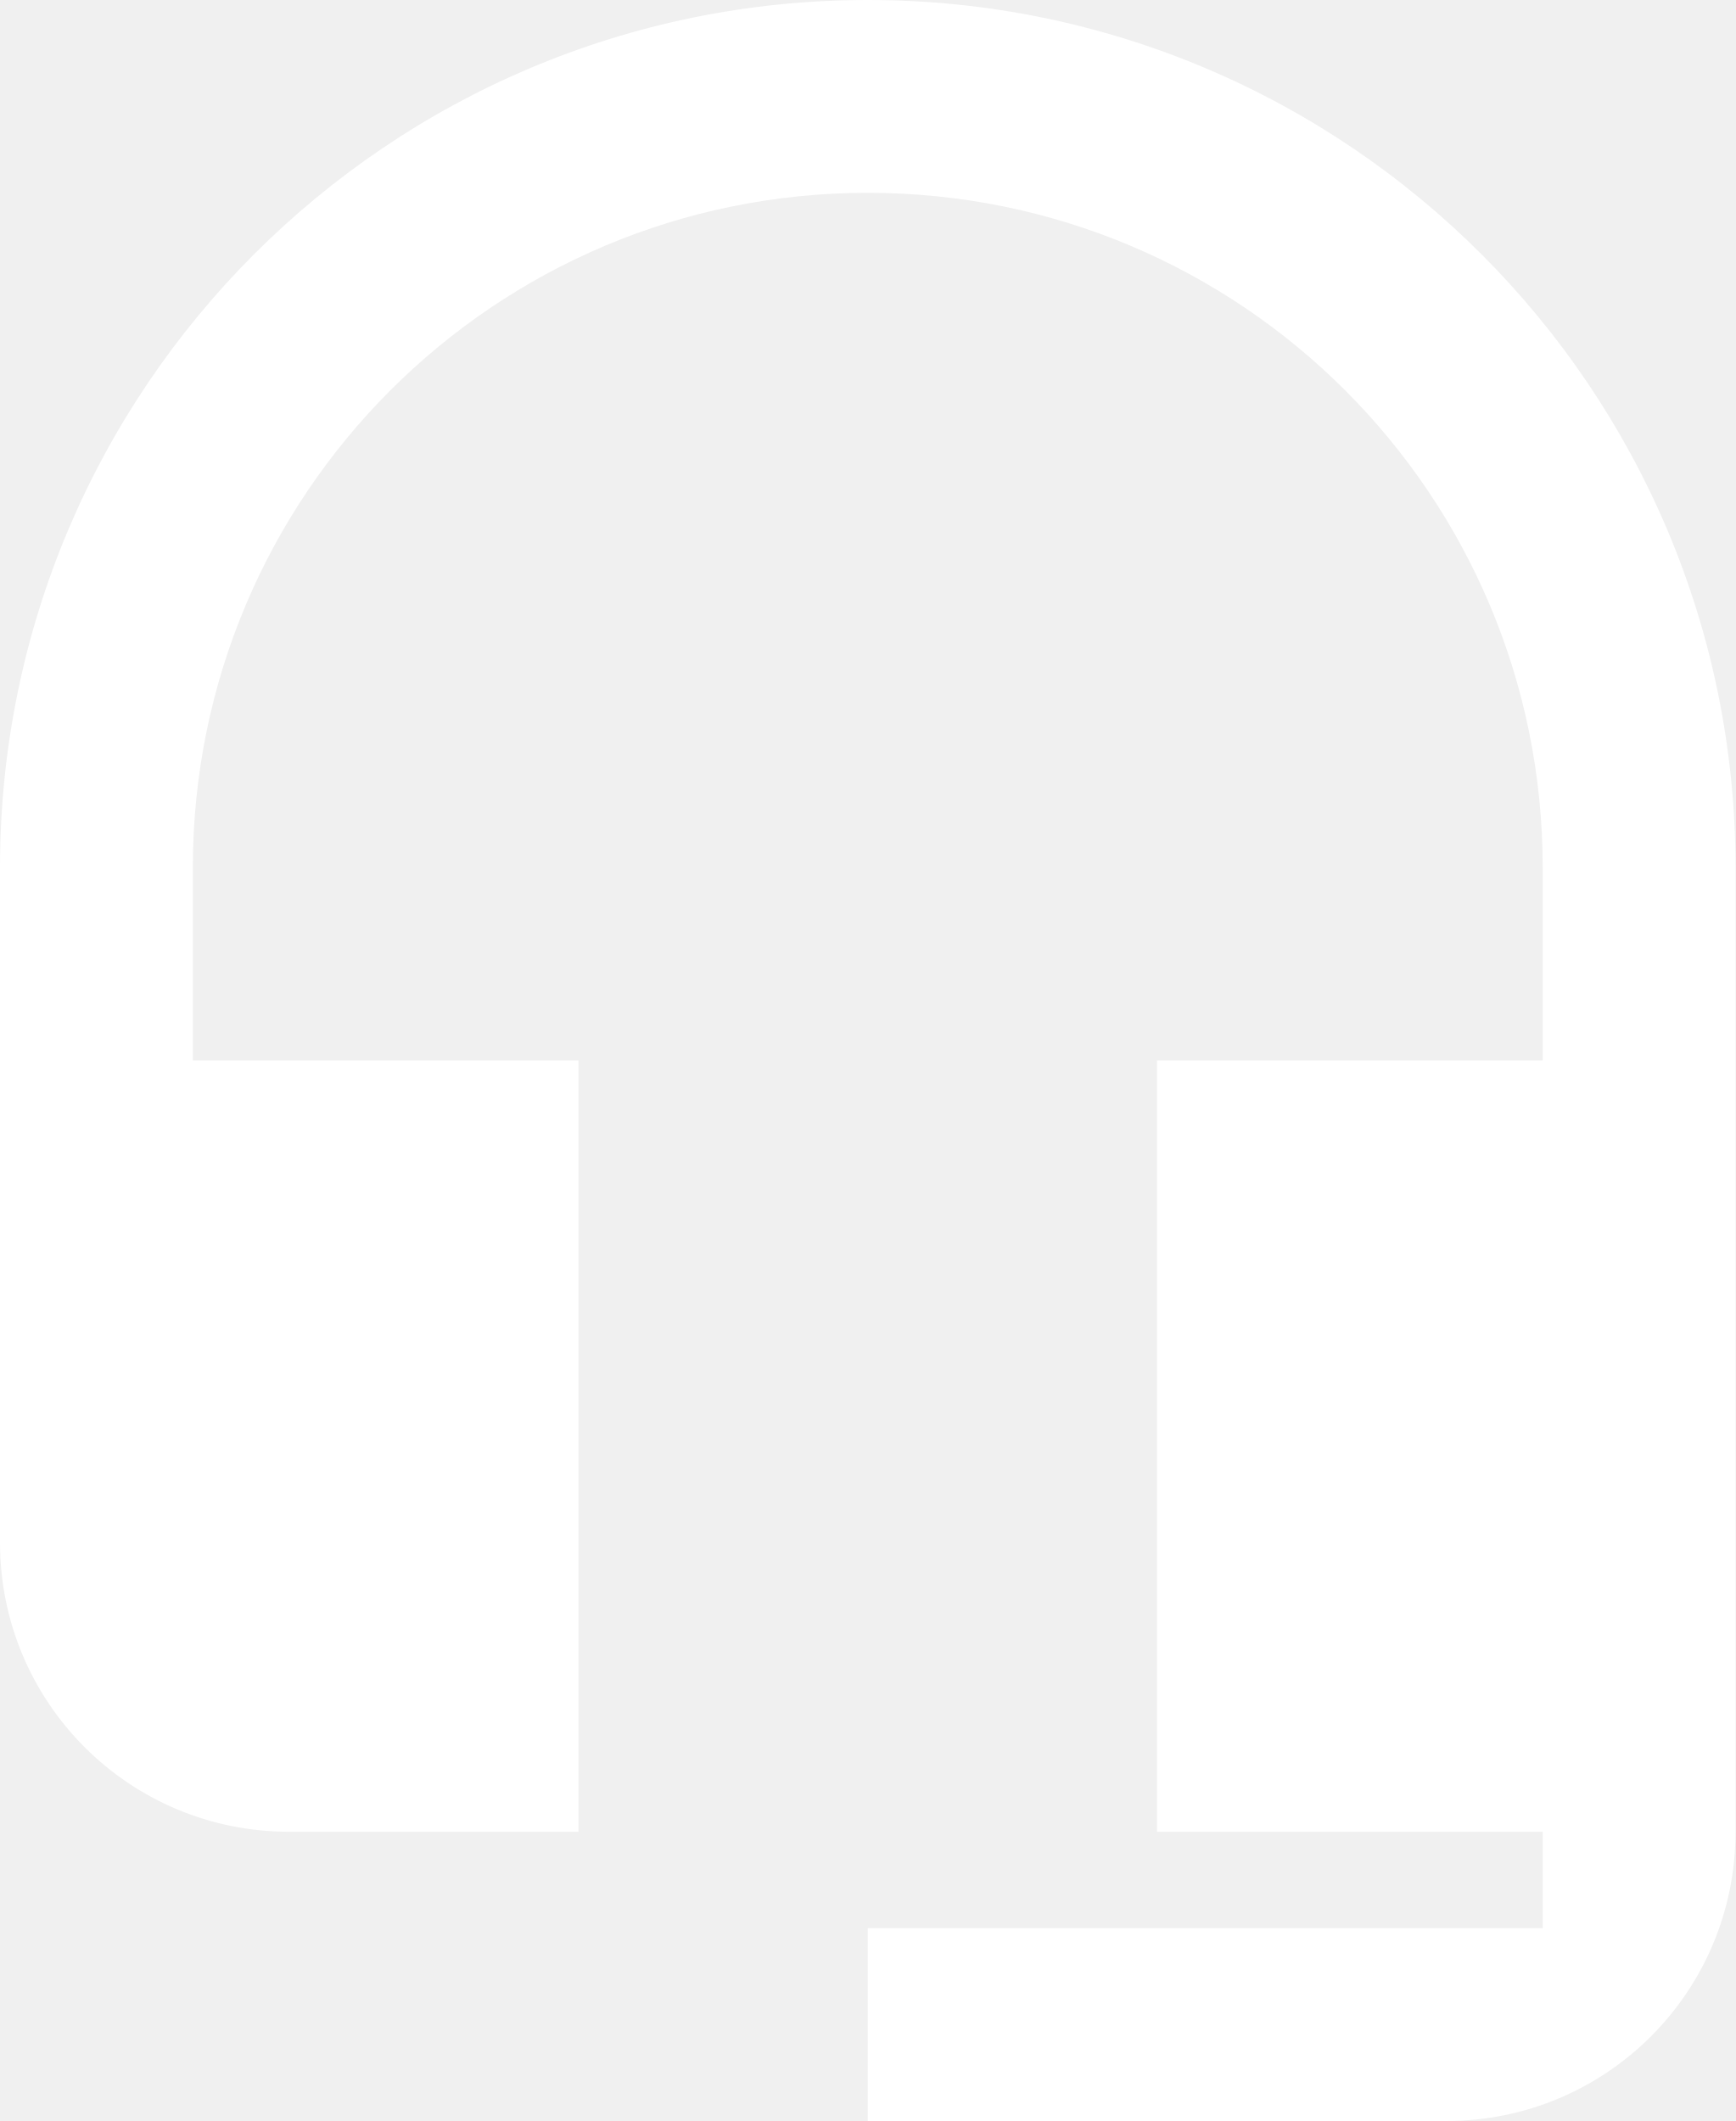
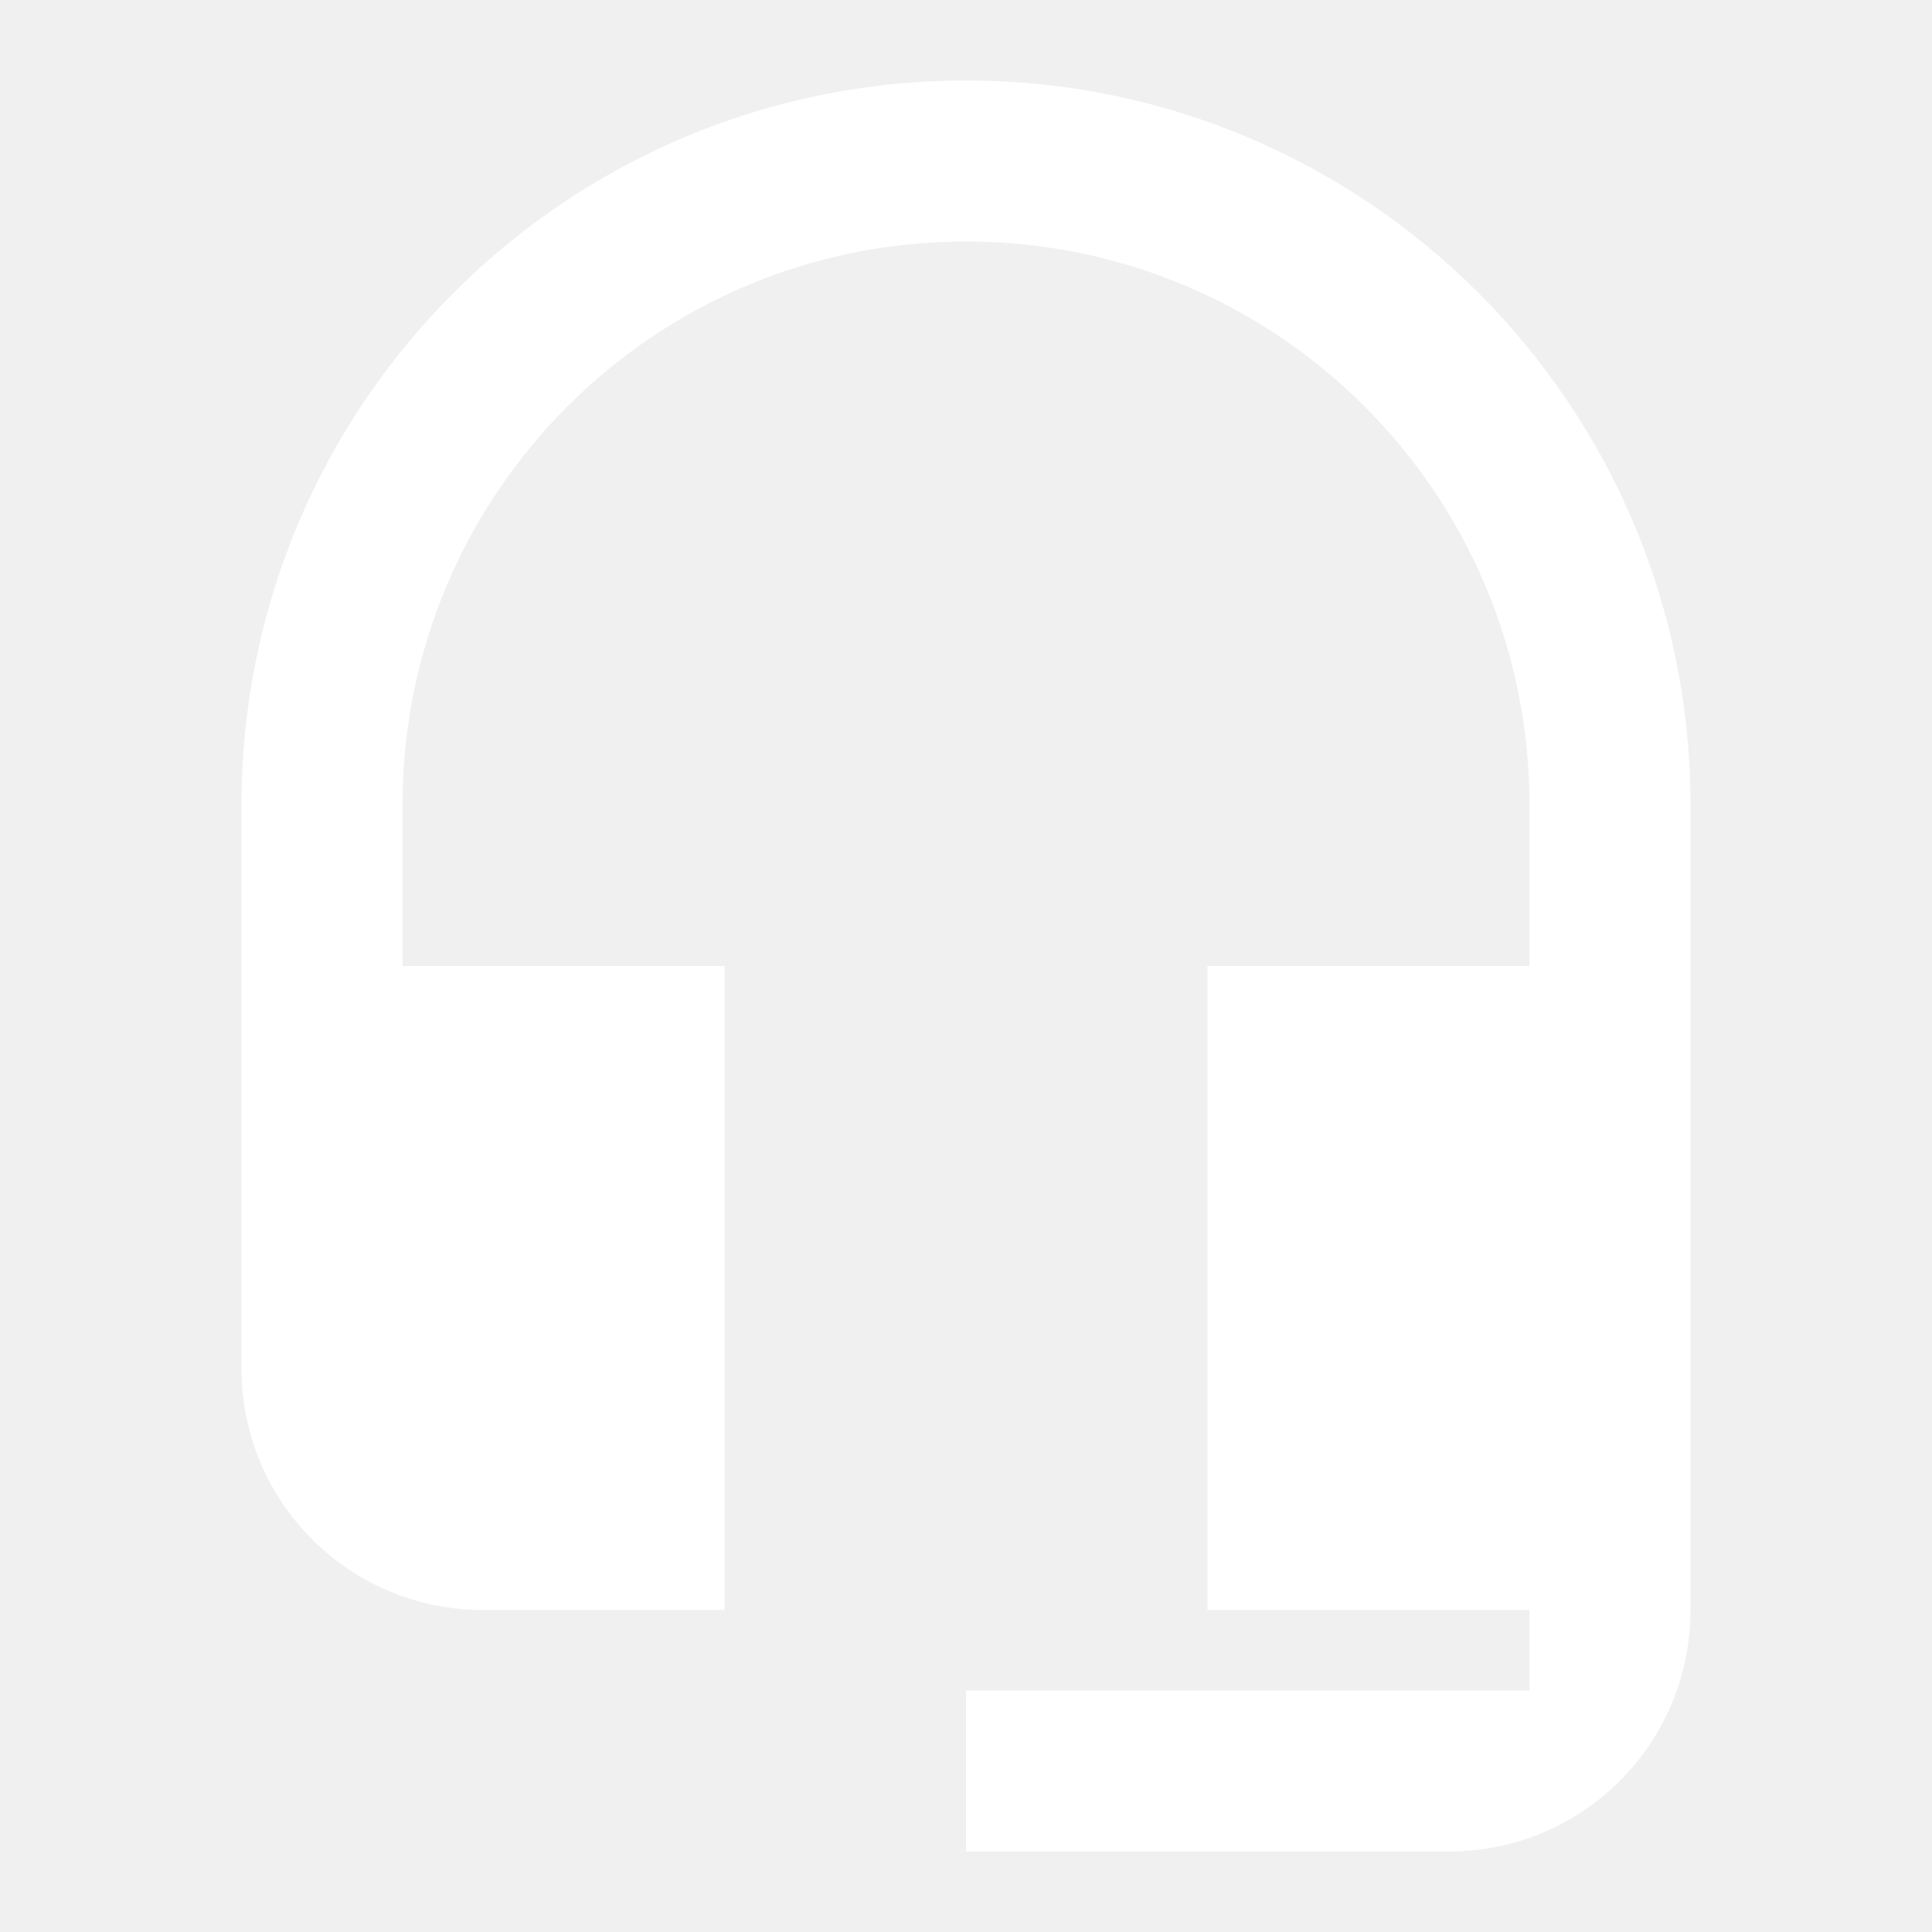
- <svg xmlns="http://www.w3.org/2000/svg" width="18" height="22" fill="none">
-   <path fill="#fff" d="M9 0a9 9 0 0 0-9 9v7c0 1.66 1.34 3 3 3h3v-8H2V9c0-3.87 3.13-7 7-7s7 3.13 7 7v2h-4v8h4v1H9v2h6c1.66 0 3-1.34 3-3V9a9 9 0 0 0-9-9Z" />
+ <svg xmlns="http://www.w3.org/2000/svg" width="24" height="24" fill="none">
+   <path fill="#fff" d="M12 1a9 9 0 0 0-9 9v7c0 1.66 1.34 3 3 3h3v-8H5v-2c0-3.87 3.13-7 7-7s7 3.13 7 7v2h-4v8h4v1h-7v2h6c1.66 0 3-1.34 3-3V10a9 9 0 0 0-9-9Z" />
</svg>
